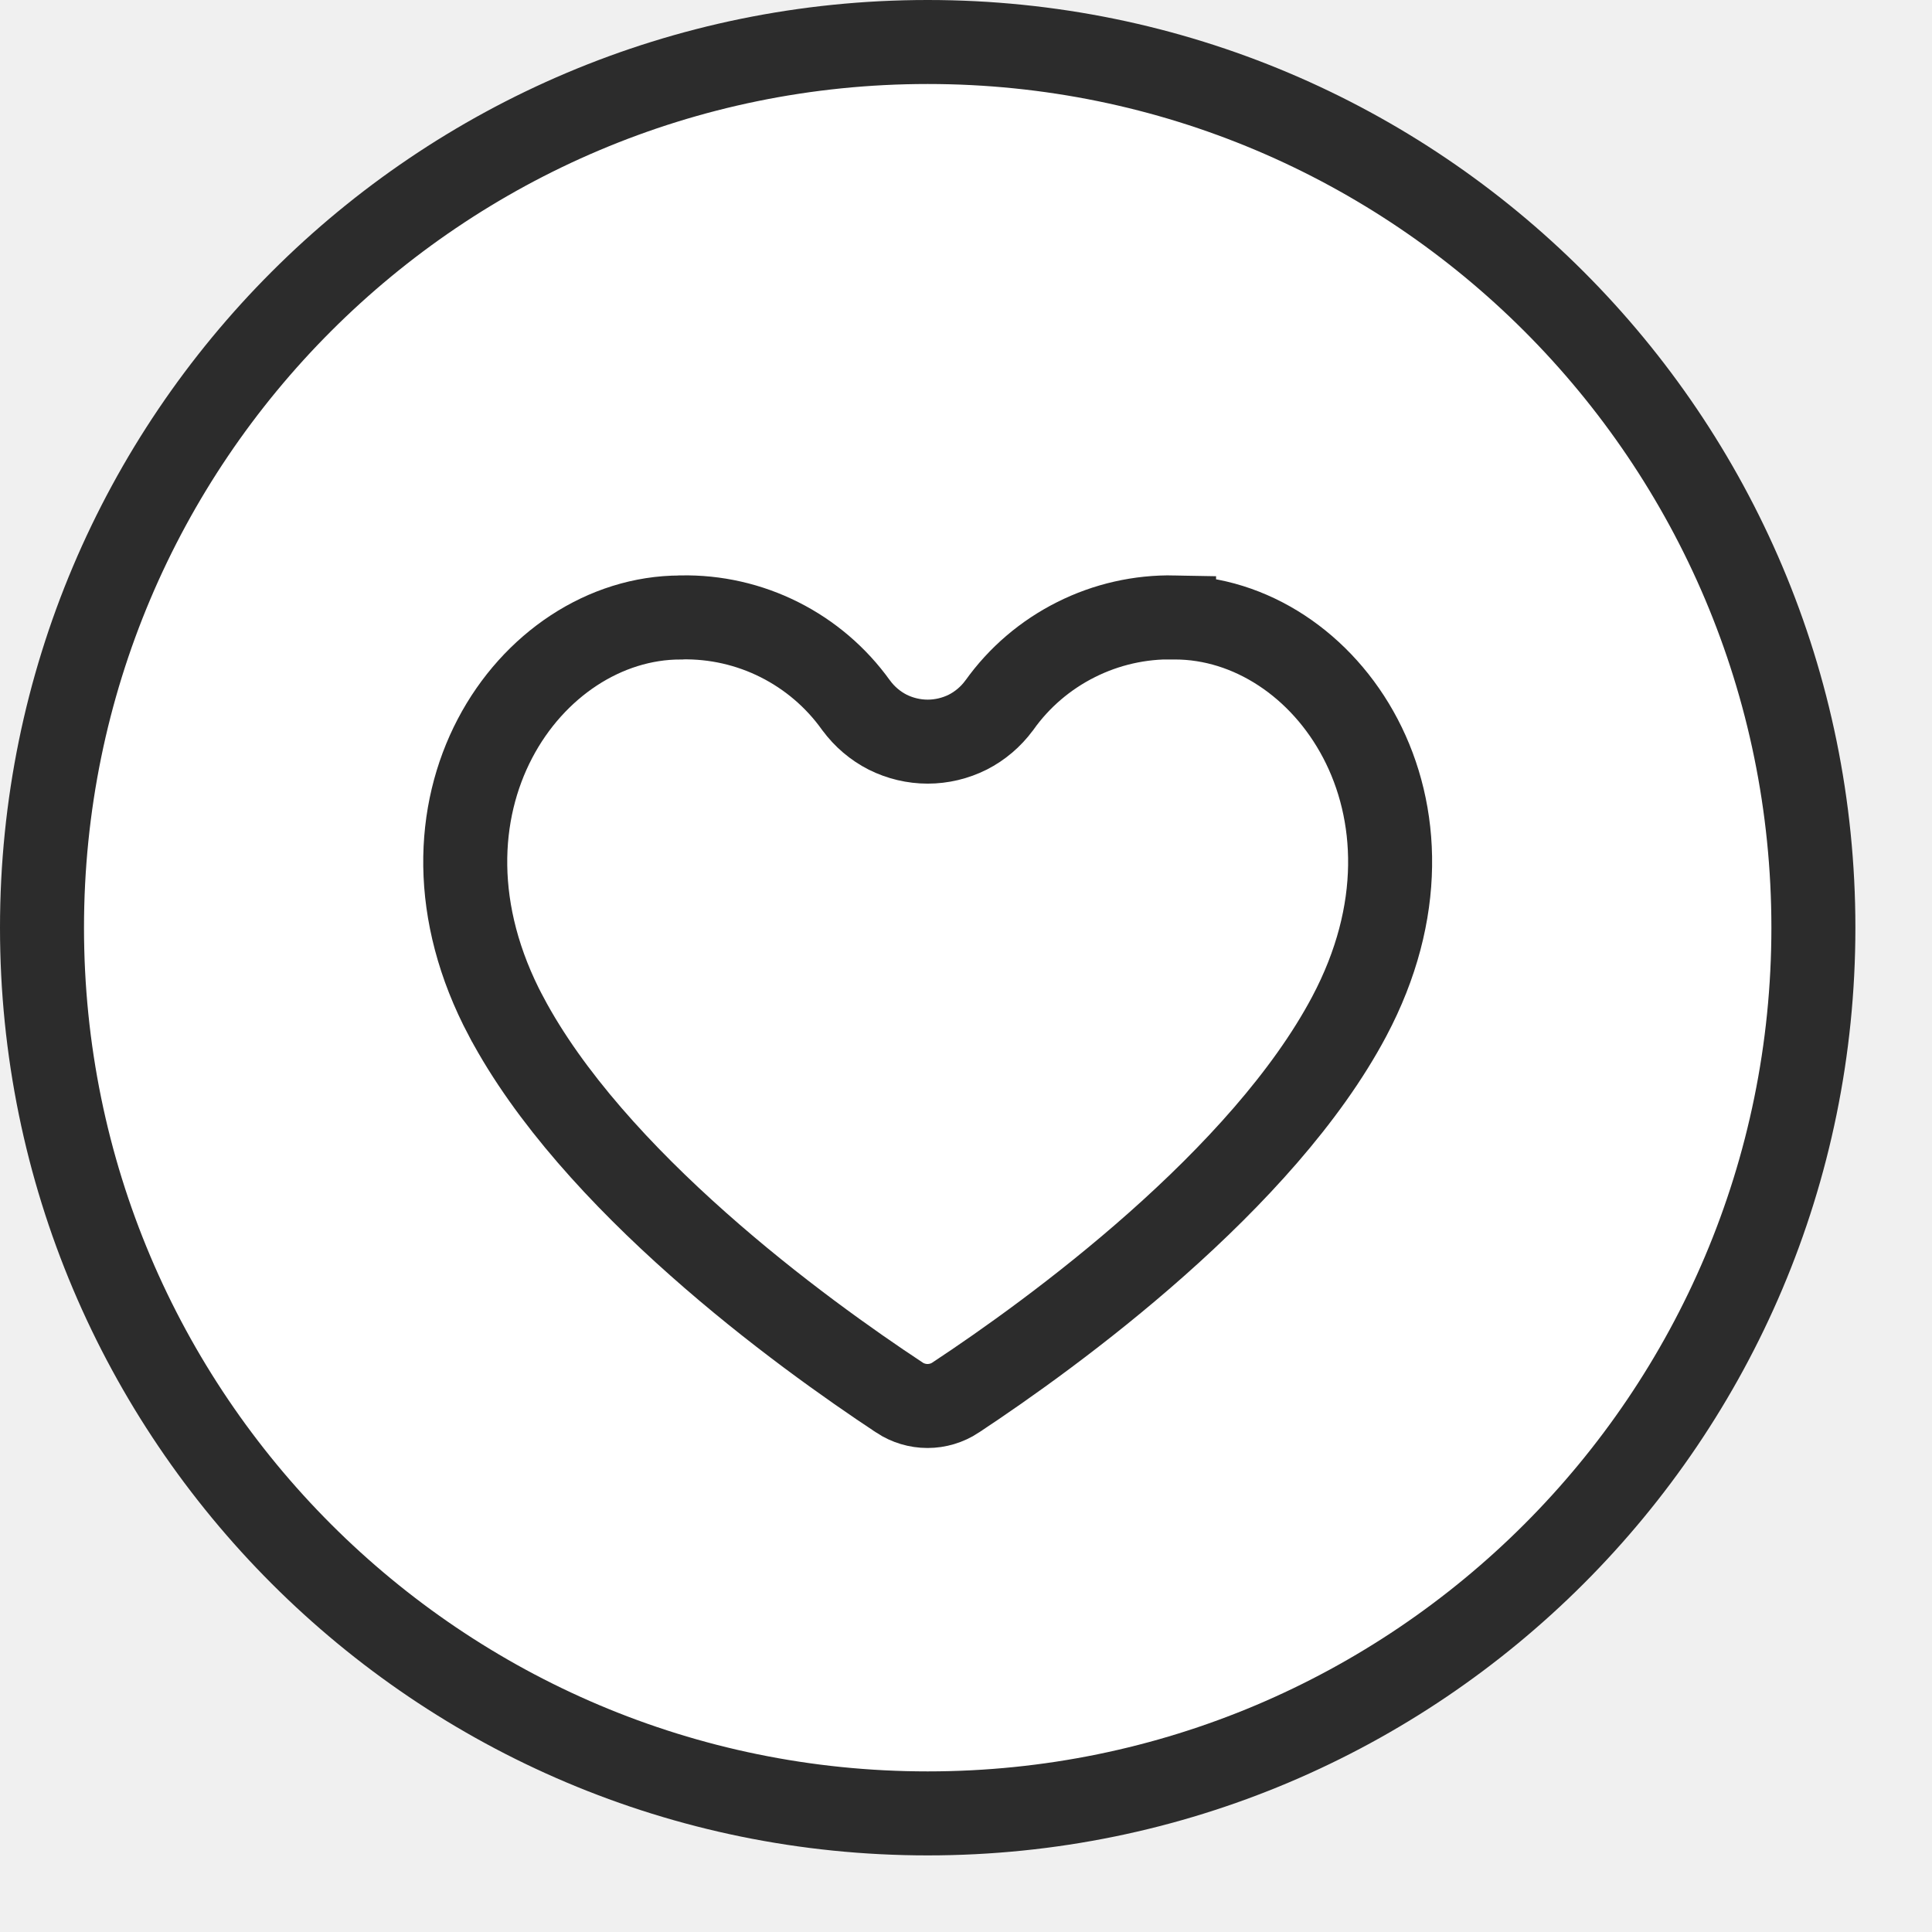
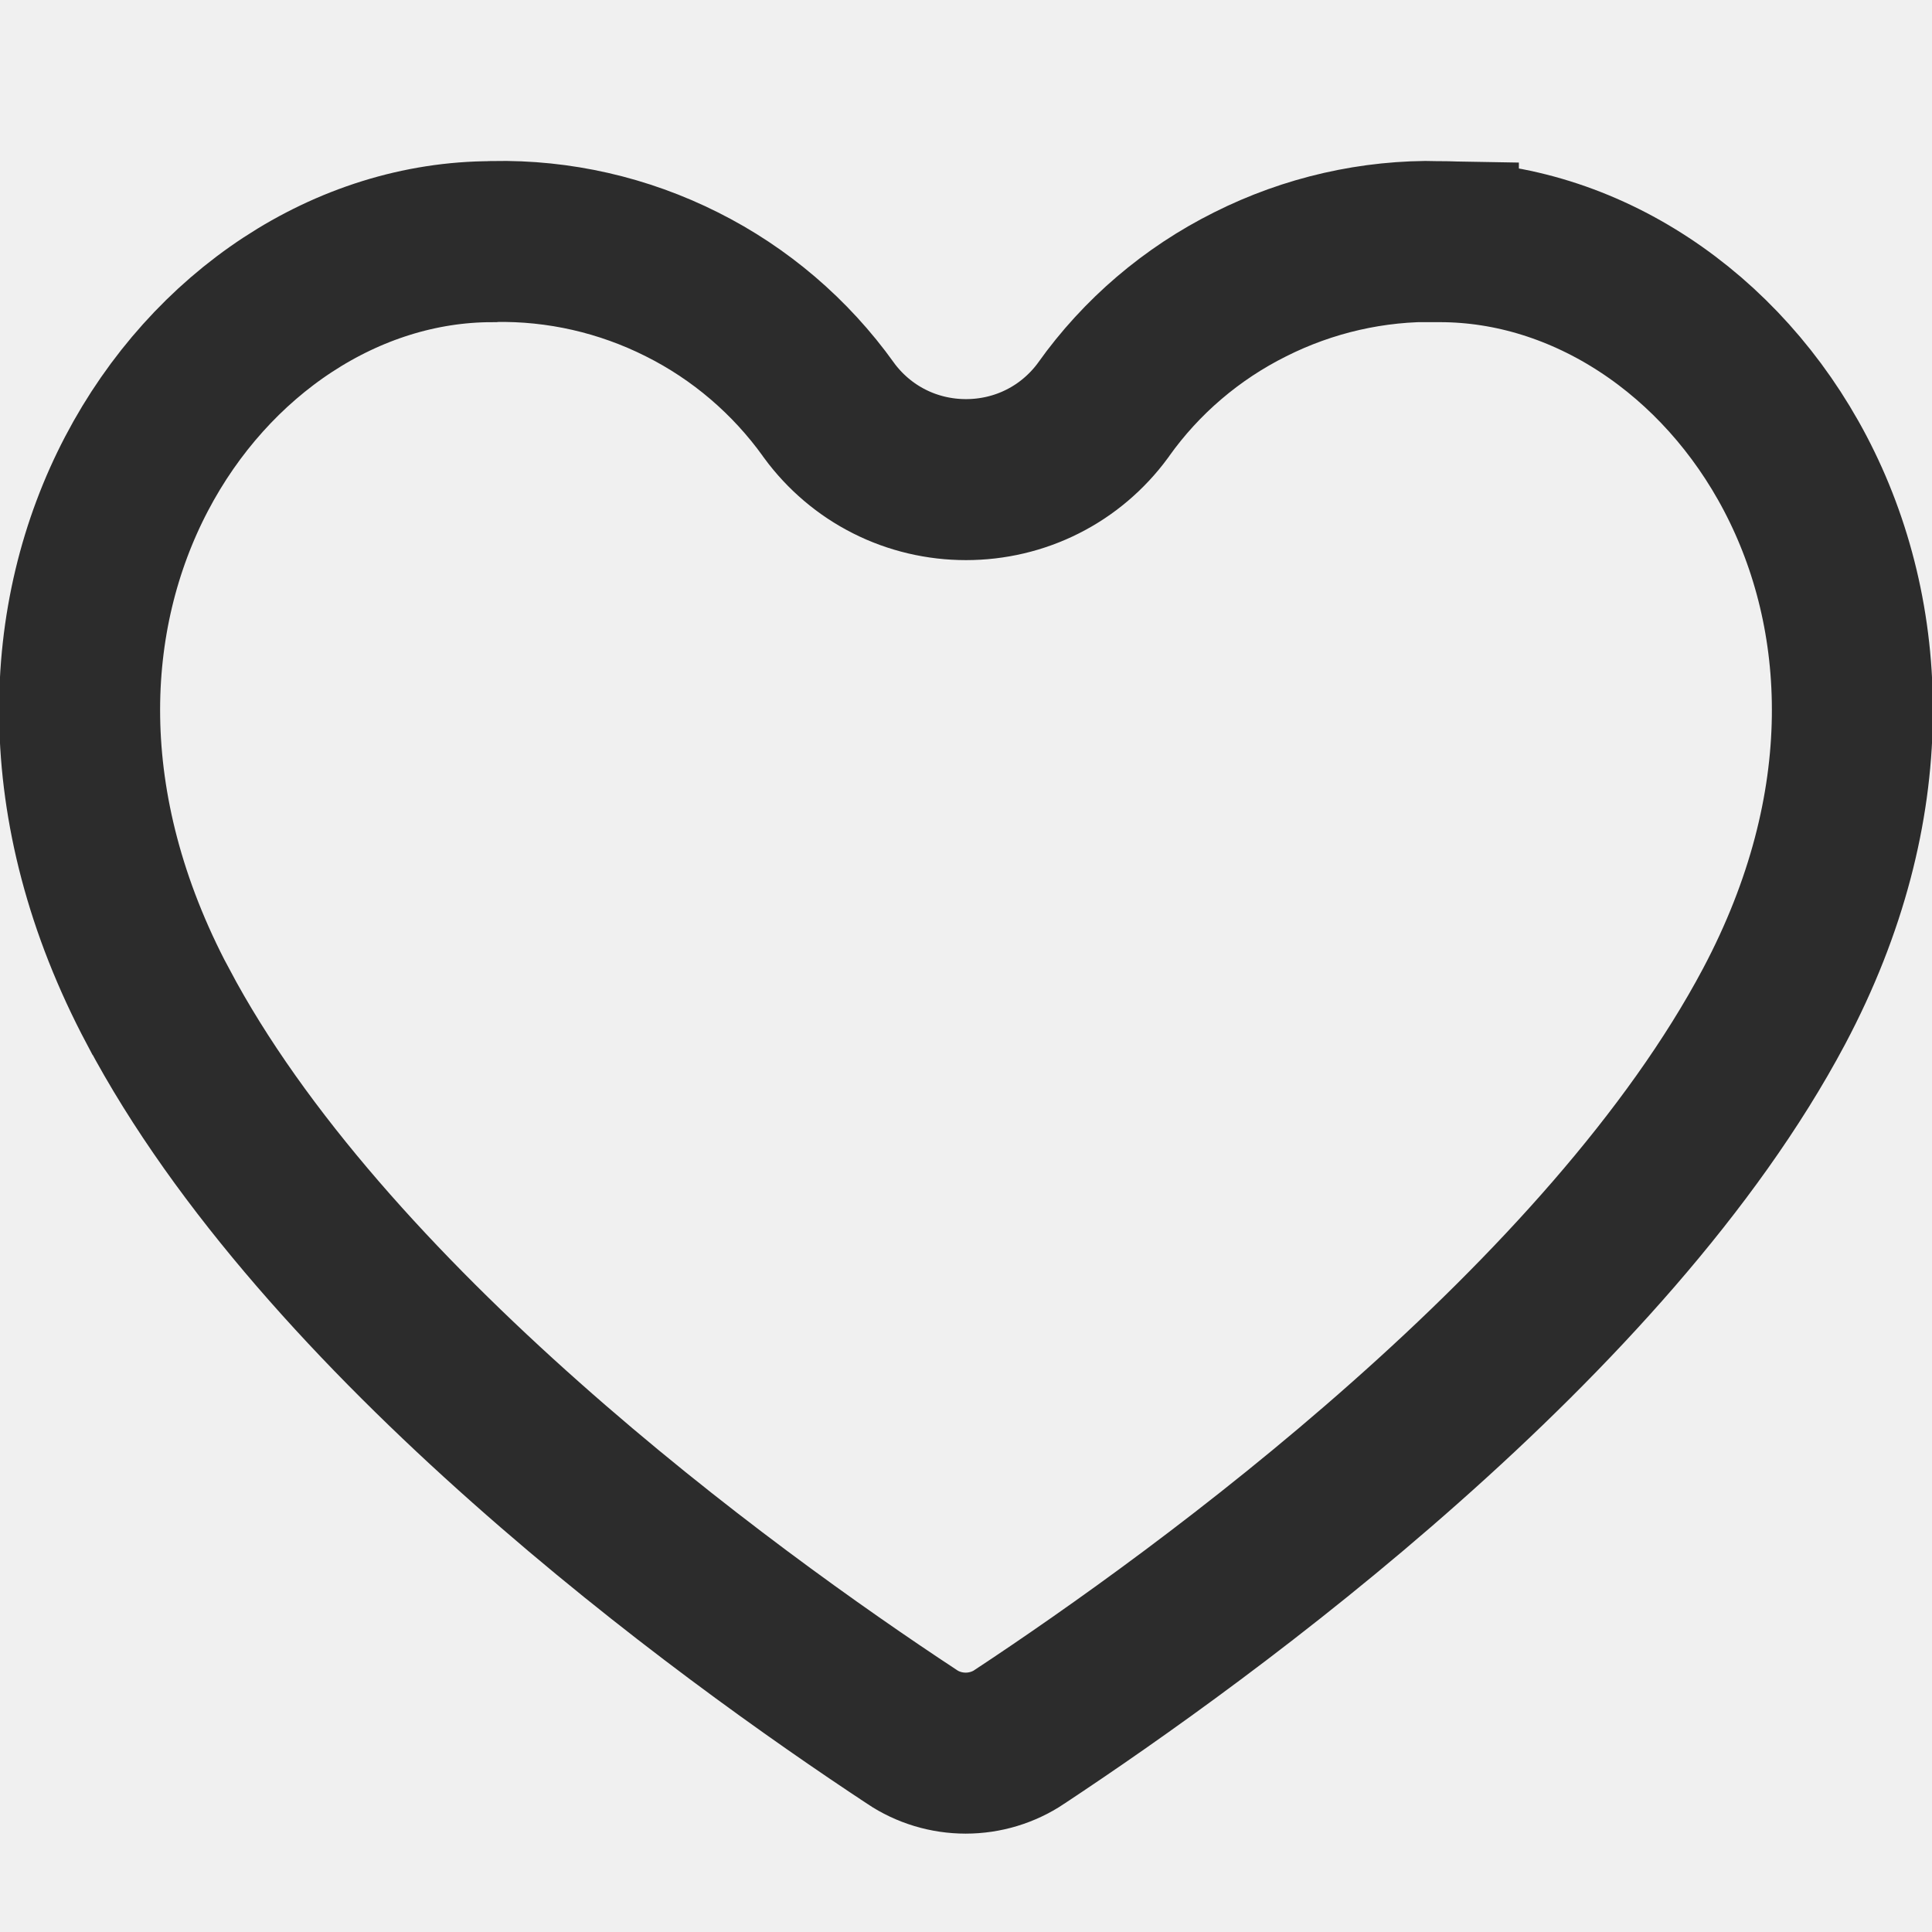
- <svg xmlns="http://www.w3.org/2000/svg" width="23" height="23" viewBox="0 0 23 23" fill="none">
-   <circle cx="11.044" cy="11.044" r="10.544" fill="white" stroke="#2C2C2C" />
-   <path d="M13.977 7.351H13.987C15.788 7.351 17.384 9.611 16.062 12.101C15.551 13.064 14.683 14.002 13.773 14.809C12.87 15.61 11.955 16.255 11.377 16.637L11.376 16.638C11.277 16.703 11.161 16.738 11.042 16.738C10.923 16.738 10.807 16.703 10.708 16.638L10.707 16.637C10.129 16.255 9.213 15.611 8.311 14.81C7.402 14.004 6.536 13.065 6.026 12.102L6.025 12.101C4.704 9.611 6.3 7.351 8.101 7.351L8.11 7.35C8.516 7.342 8.917 7.433 9.279 7.615C9.641 7.797 9.954 8.064 10.19 8.394L10.194 8.399C10.292 8.532 10.42 8.641 10.567 8.716C10.715 8.79 10.879 8.829 11.044 8.829C11.209 8.829 11.373 8.79 11.521 8.716C11.668 8.641 11.796 8.532 11.894 8.399L11.898 8.394C12.133 8.064 12.446 7.797 12.809 7.615C13.171 7.433 13.572 7.342 13.977 7.35V7.351Z" stroke="#2C2C2C" />
+ <svg xmlns="http://www.w3.org/2000/svg" width="12" height="12" viewBox="0 0 12 12" fill="none">
+   <path d="M8.934 1.501H8.943C10.744 1.501 12.34 3.761 11.019 6.251C10.507 7.215 9.639 8.153 8.729 8.959C7.826 9.76 6.911 10.405 6.333 10.787L6.332 10.788C6.233 10.854 6.117 10.889 5.998 10.889C5.879 10.889 5.763 10.854 5.664 10.788L5.663 10.787C5.085 10.406 4.169 9.761 3.267 8.96C2.358 8.154 1.492 7.215 0.982 6.252L0.981 6.251C-0.34 3.761 1.256 1.501 3.057 1.501L3.066 1.5C3.472 1.492 3.873 1.584 4.235 1.766C4.597 1.947 4.91 2.215 5.146 2.544L5.15 2.55C5.248 2.683 5.376 2.792 5.523 2.866C5.671 2.941 5.835 2.979 6 2.979C6.165 2.979 6.329 2.941 6.477 2.866C6.624 2.792 6.752 2.683 6.85 2.55L6.854 2.544C7.089 2.214 7.402 1.947 7.765 1.766C8.127 1.584 8.528 1.492 8.934 1.5V1.501Z" stroke="#2C2C2C" />
</svg>
